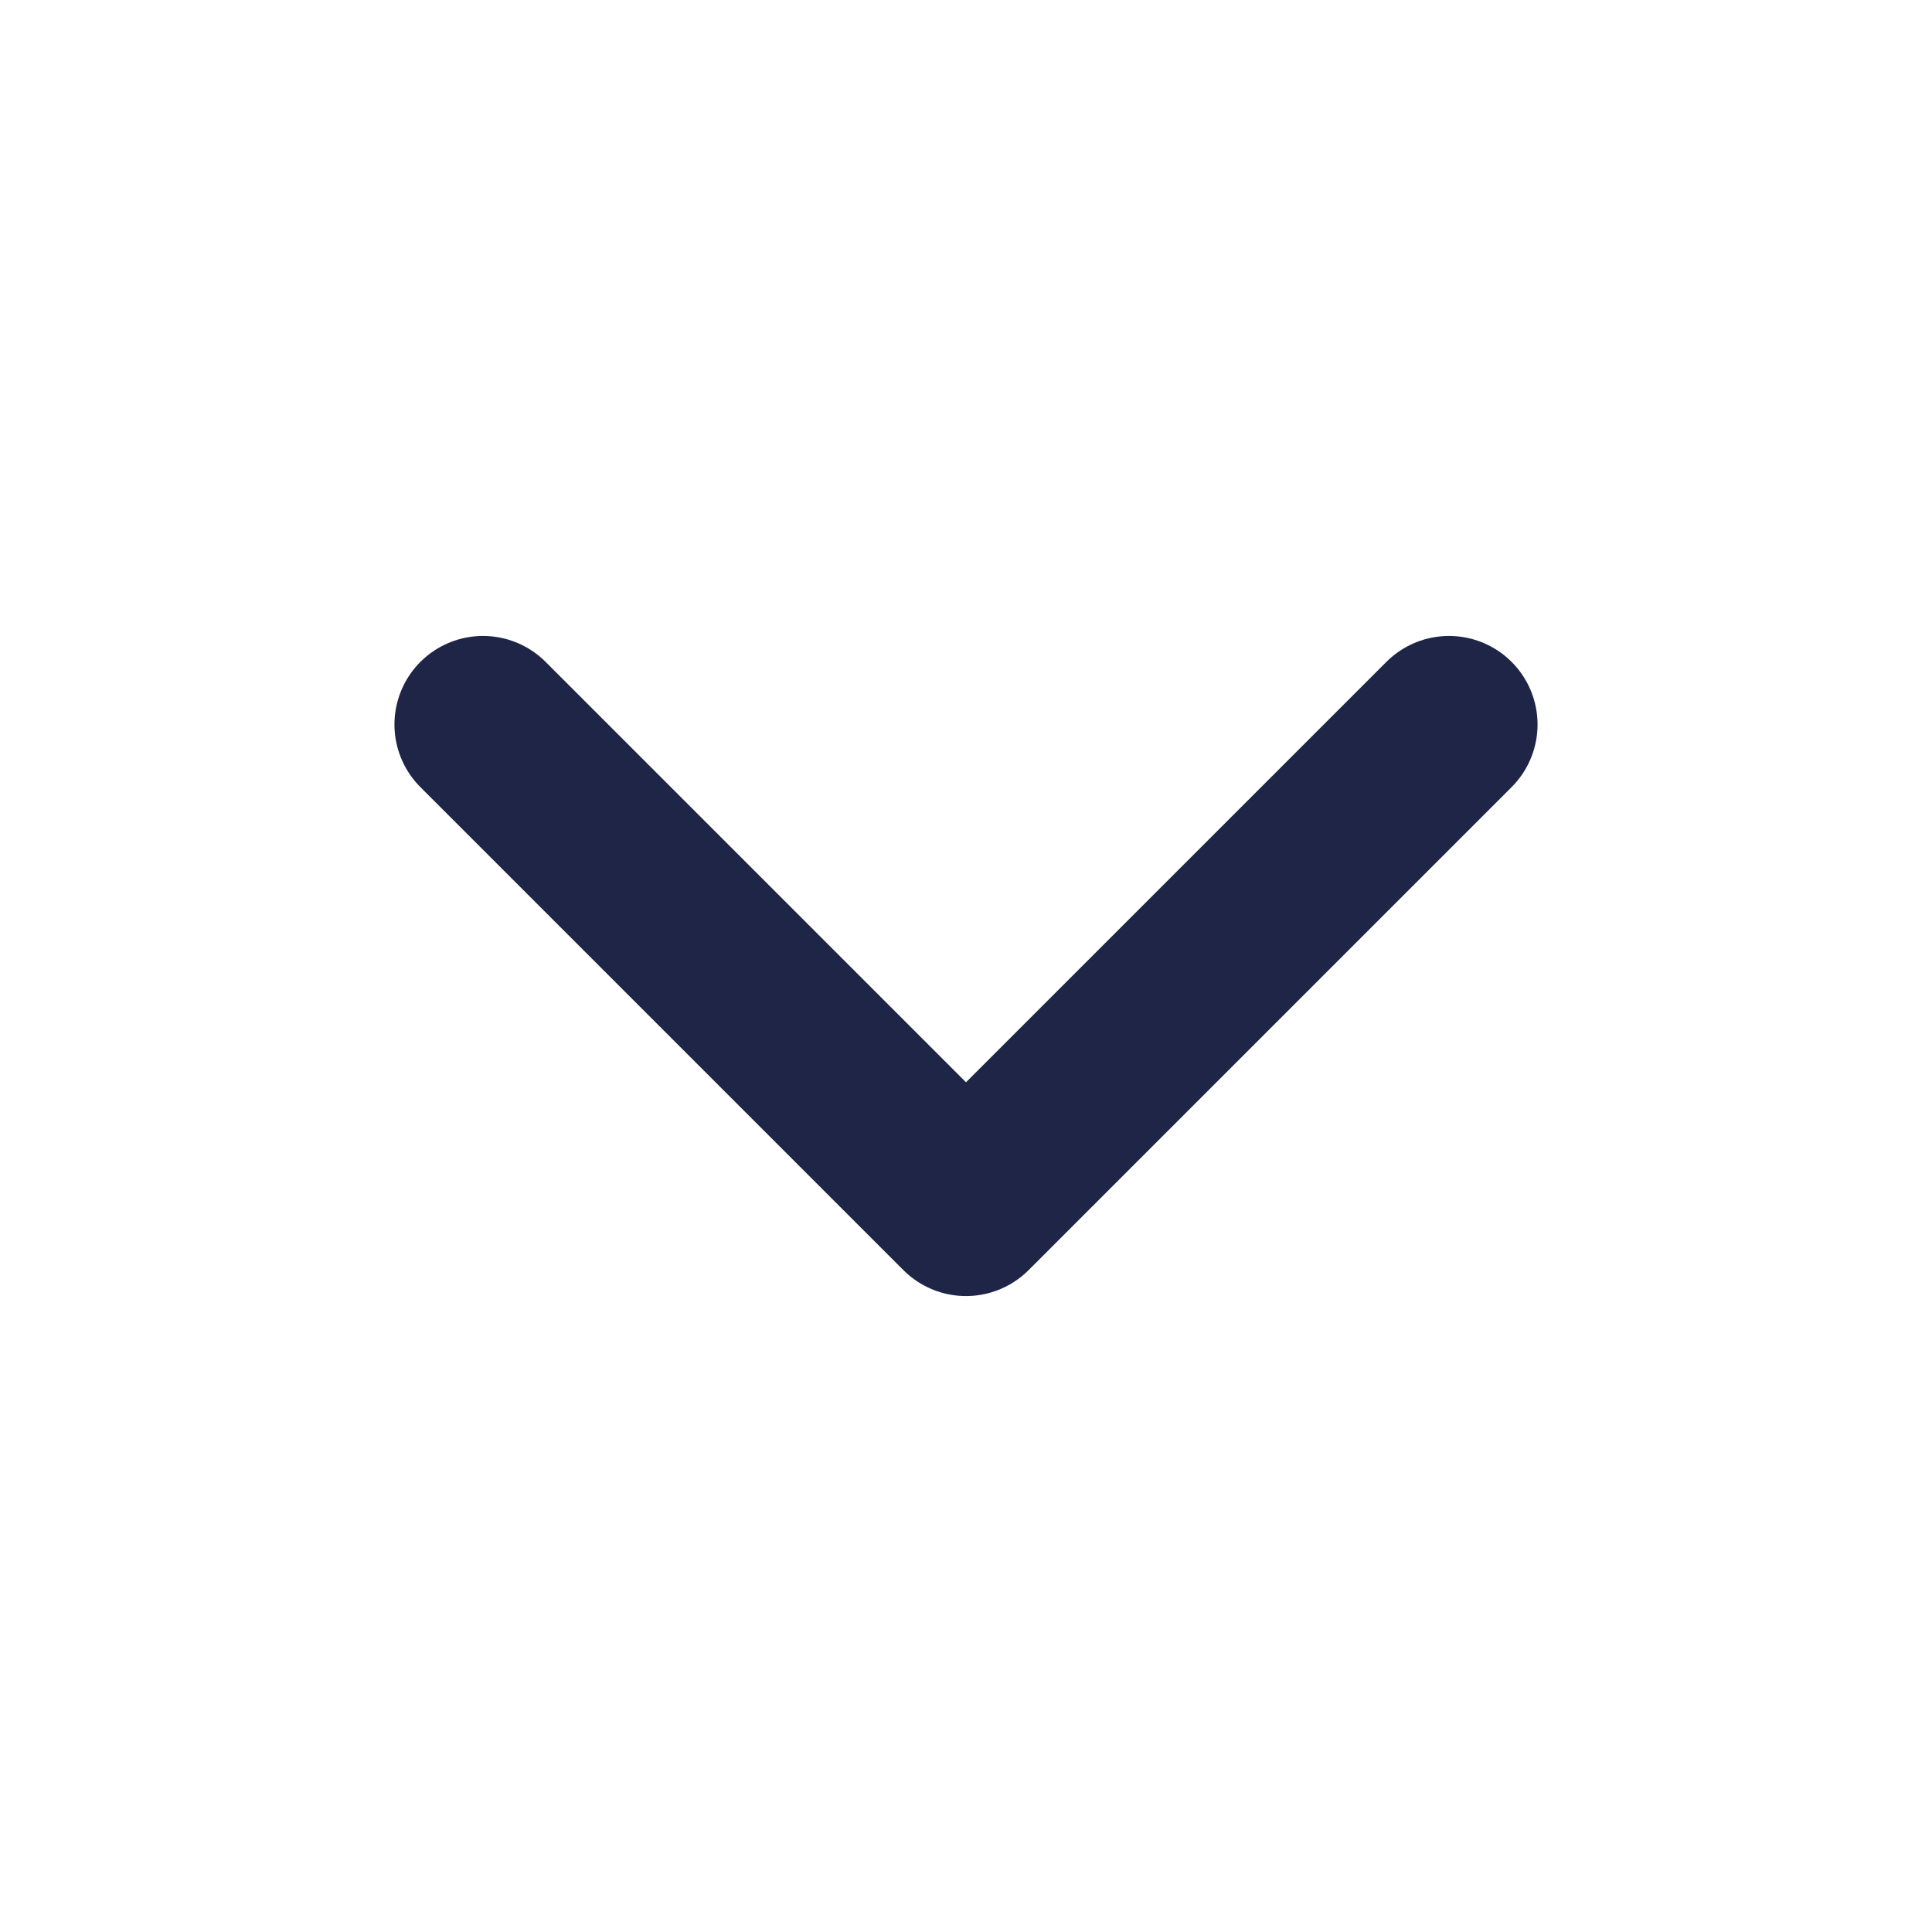
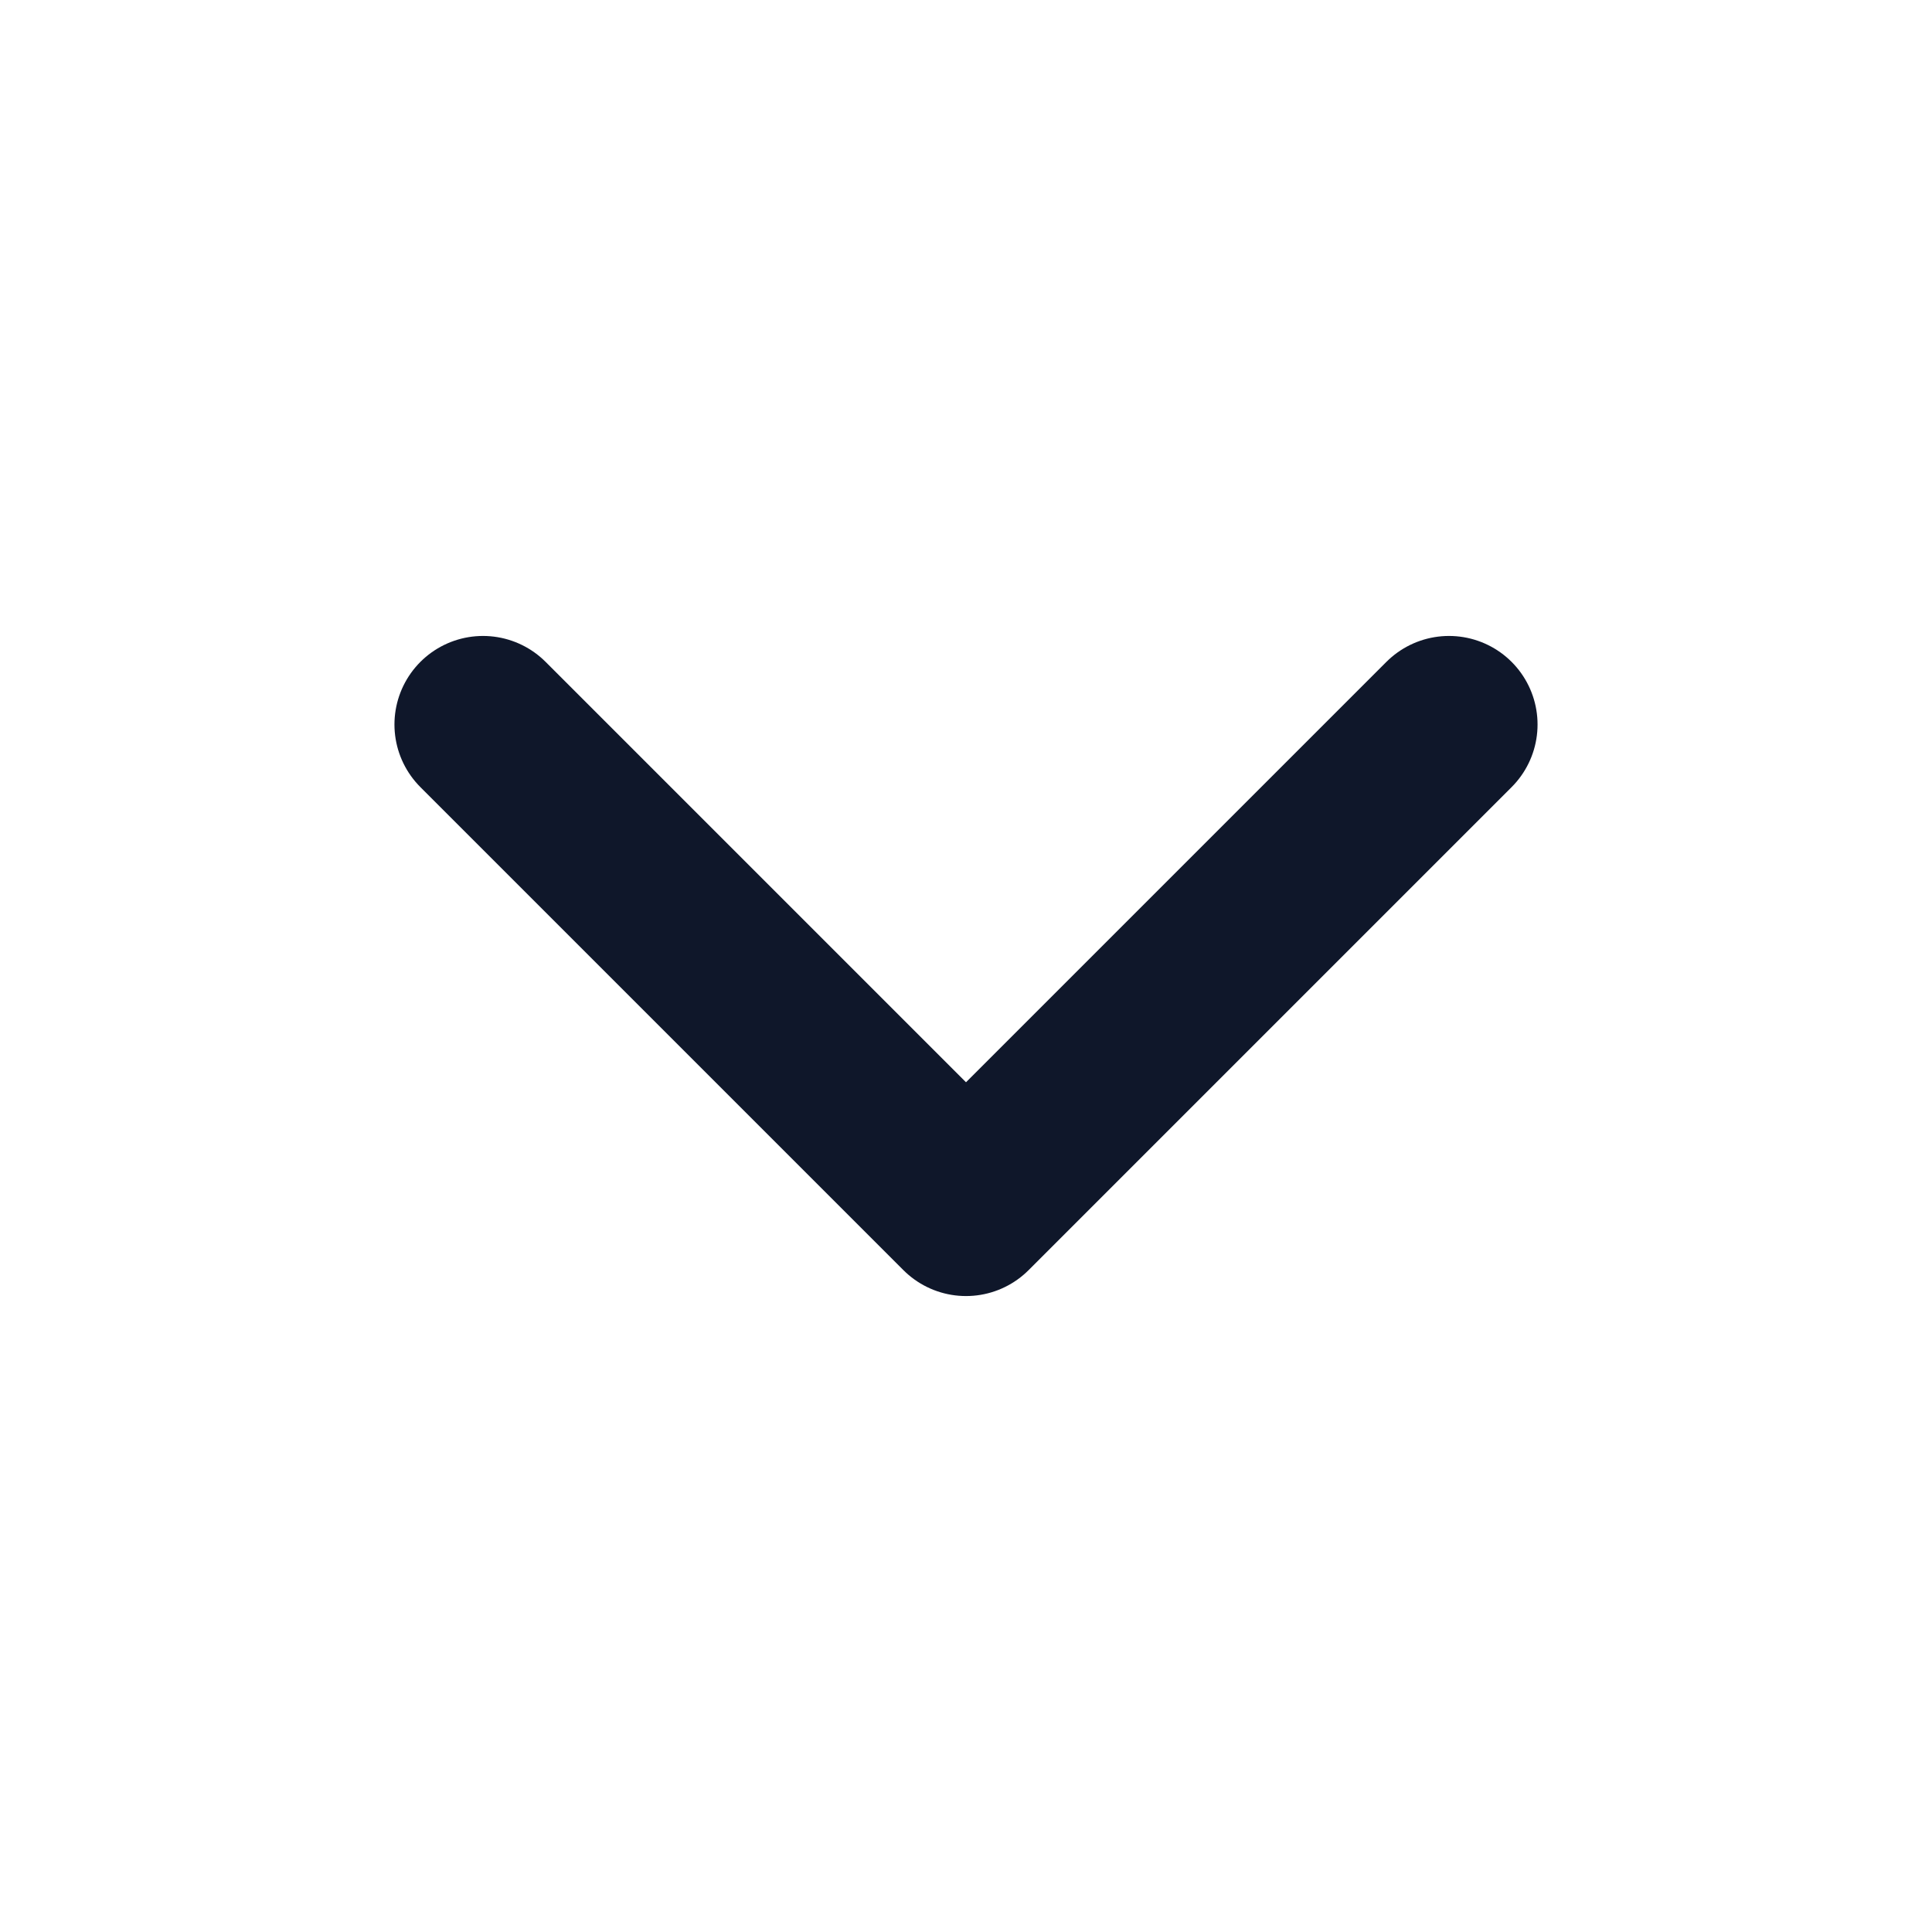
<svg xmlns="http://www.w3.org/2000/svg" width="24" height="24" viewBox="0 0 24 24" fill="none">
-   <path d="M6 9L12 15L18 9" stroke="#1F2547" stroke-width="2.2" stroke-linecap="round" stroke-linejoin="round" />
+   <path d="M6 9L12 15L18 9" stroke="#0F172A" stroke-width="2.2" stroke-linecap="round" stroke-linejoin="round" />
</svg>
